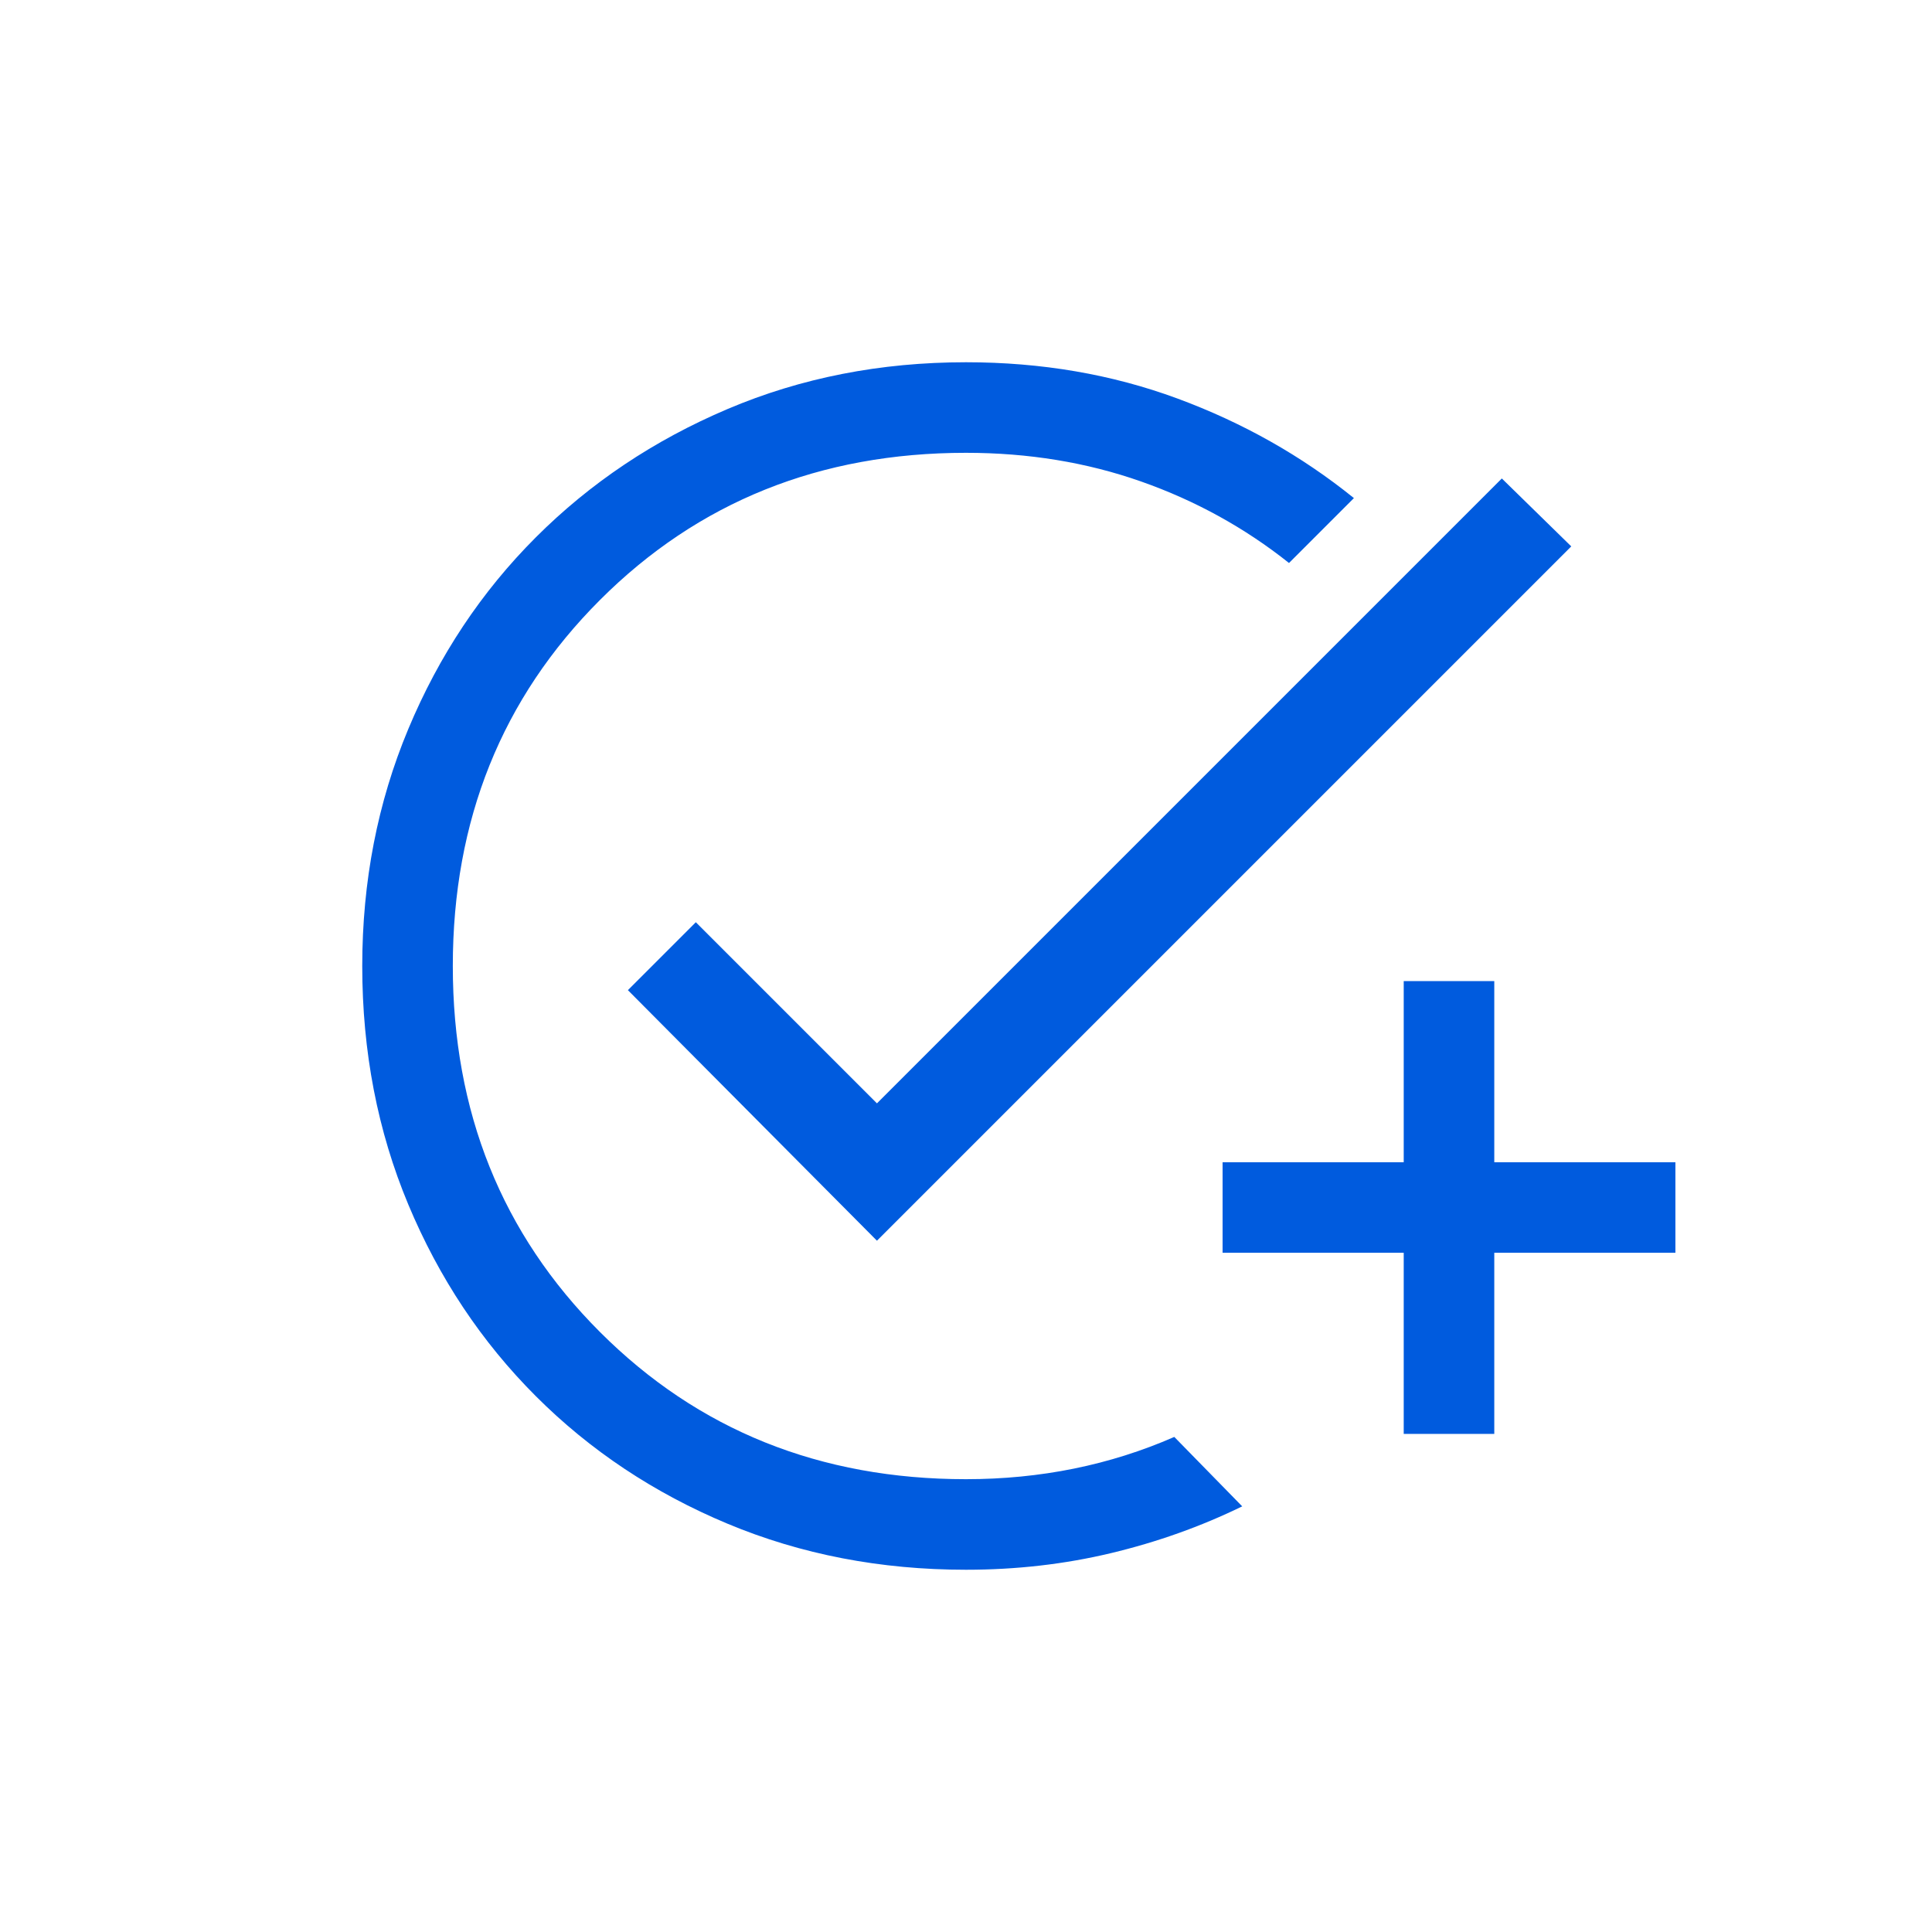
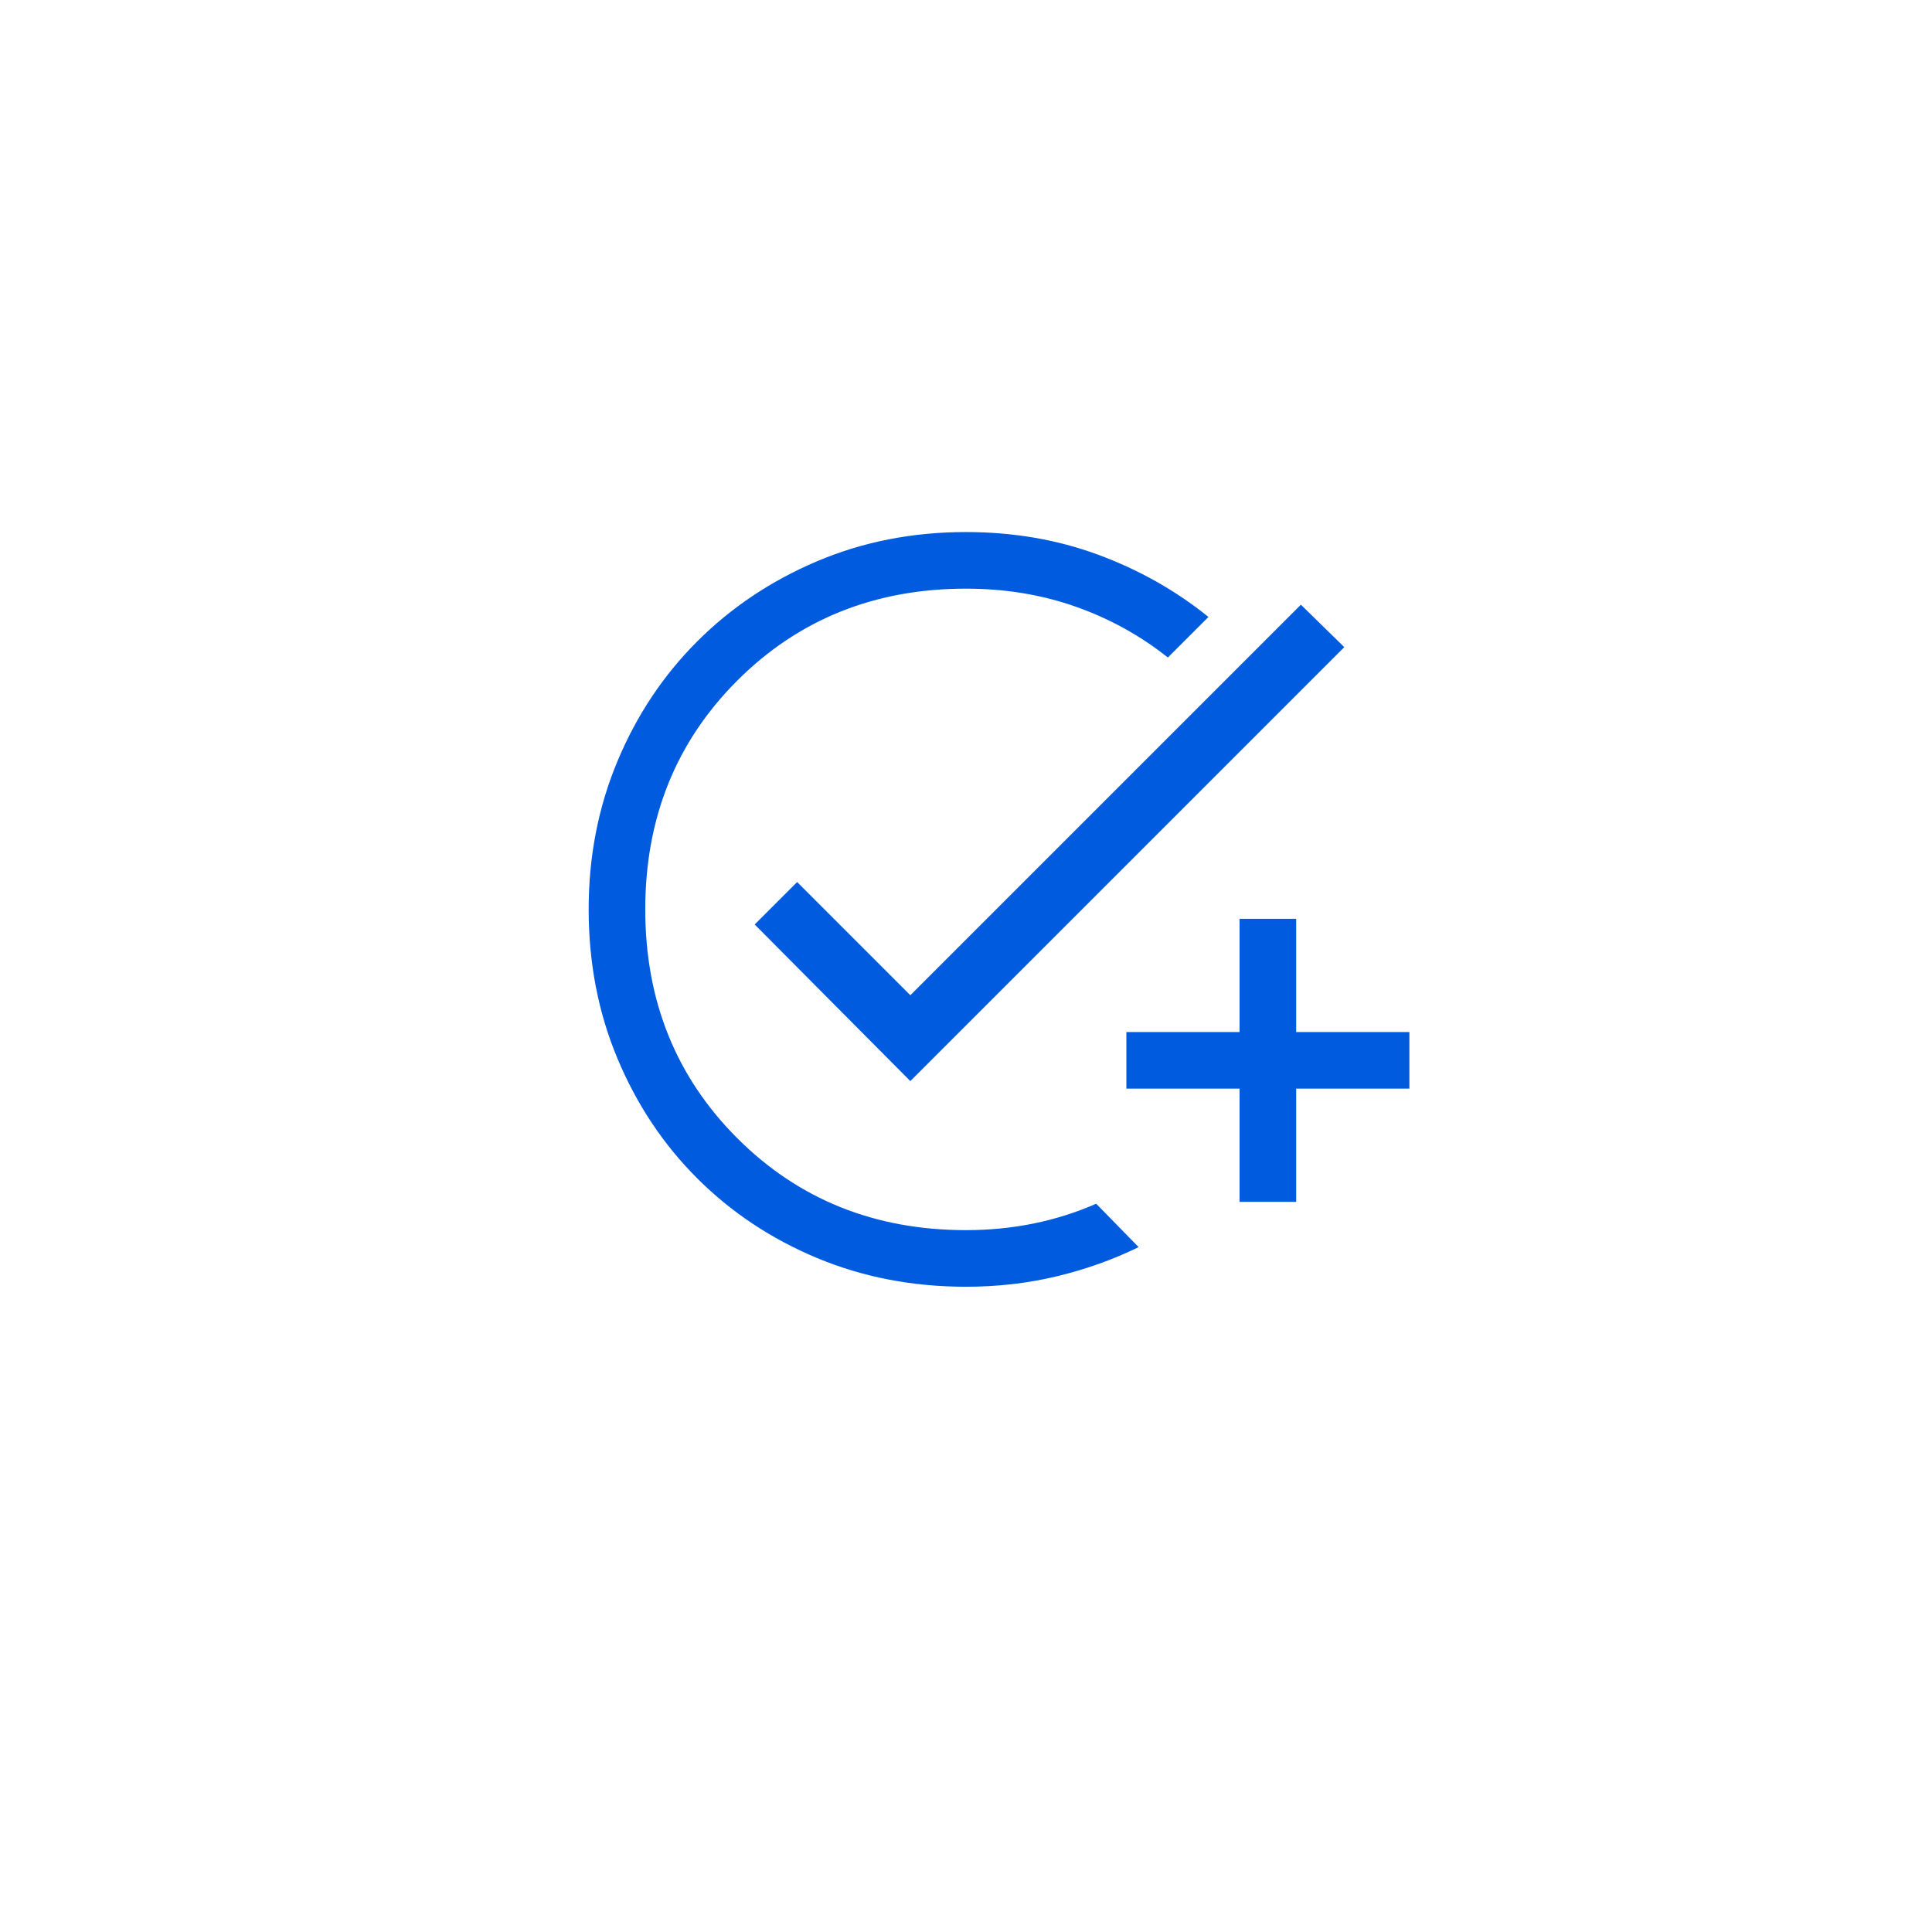
<svg xmlns="http://www.w3.org/2000/svg" width="1024" height="1024" viewBox="0 0 1024 1024" fill="#005BDE">
-   <g transform="translate(128, 896) scale(0.8)">
+   <g transform="translate(272, 242) scale(0.5) translate(0, 960)">
    <path d="M480-80q-85 0-158-30.5T195-195q-54-54-84.5-127T80-480q0-84 30.5-157T195-764q54-54 127-85t158-31q75 0 140 24t117 66l-43 43q-44-35-98-54t-116-19q-145 0-242.5 97.5T140-480q0 145 97.5 242.5T480-140q37 0 71.5-7t66.5-21l45 46q-41 20-87 31t-96 11Zm290-90v-120H650v-60h120v-120h60v120h120v60H830v120h-60ZM421-298 256-464l45-45 120 120 414-414 46 45-460 460Z" />
  </g>
</svg>
